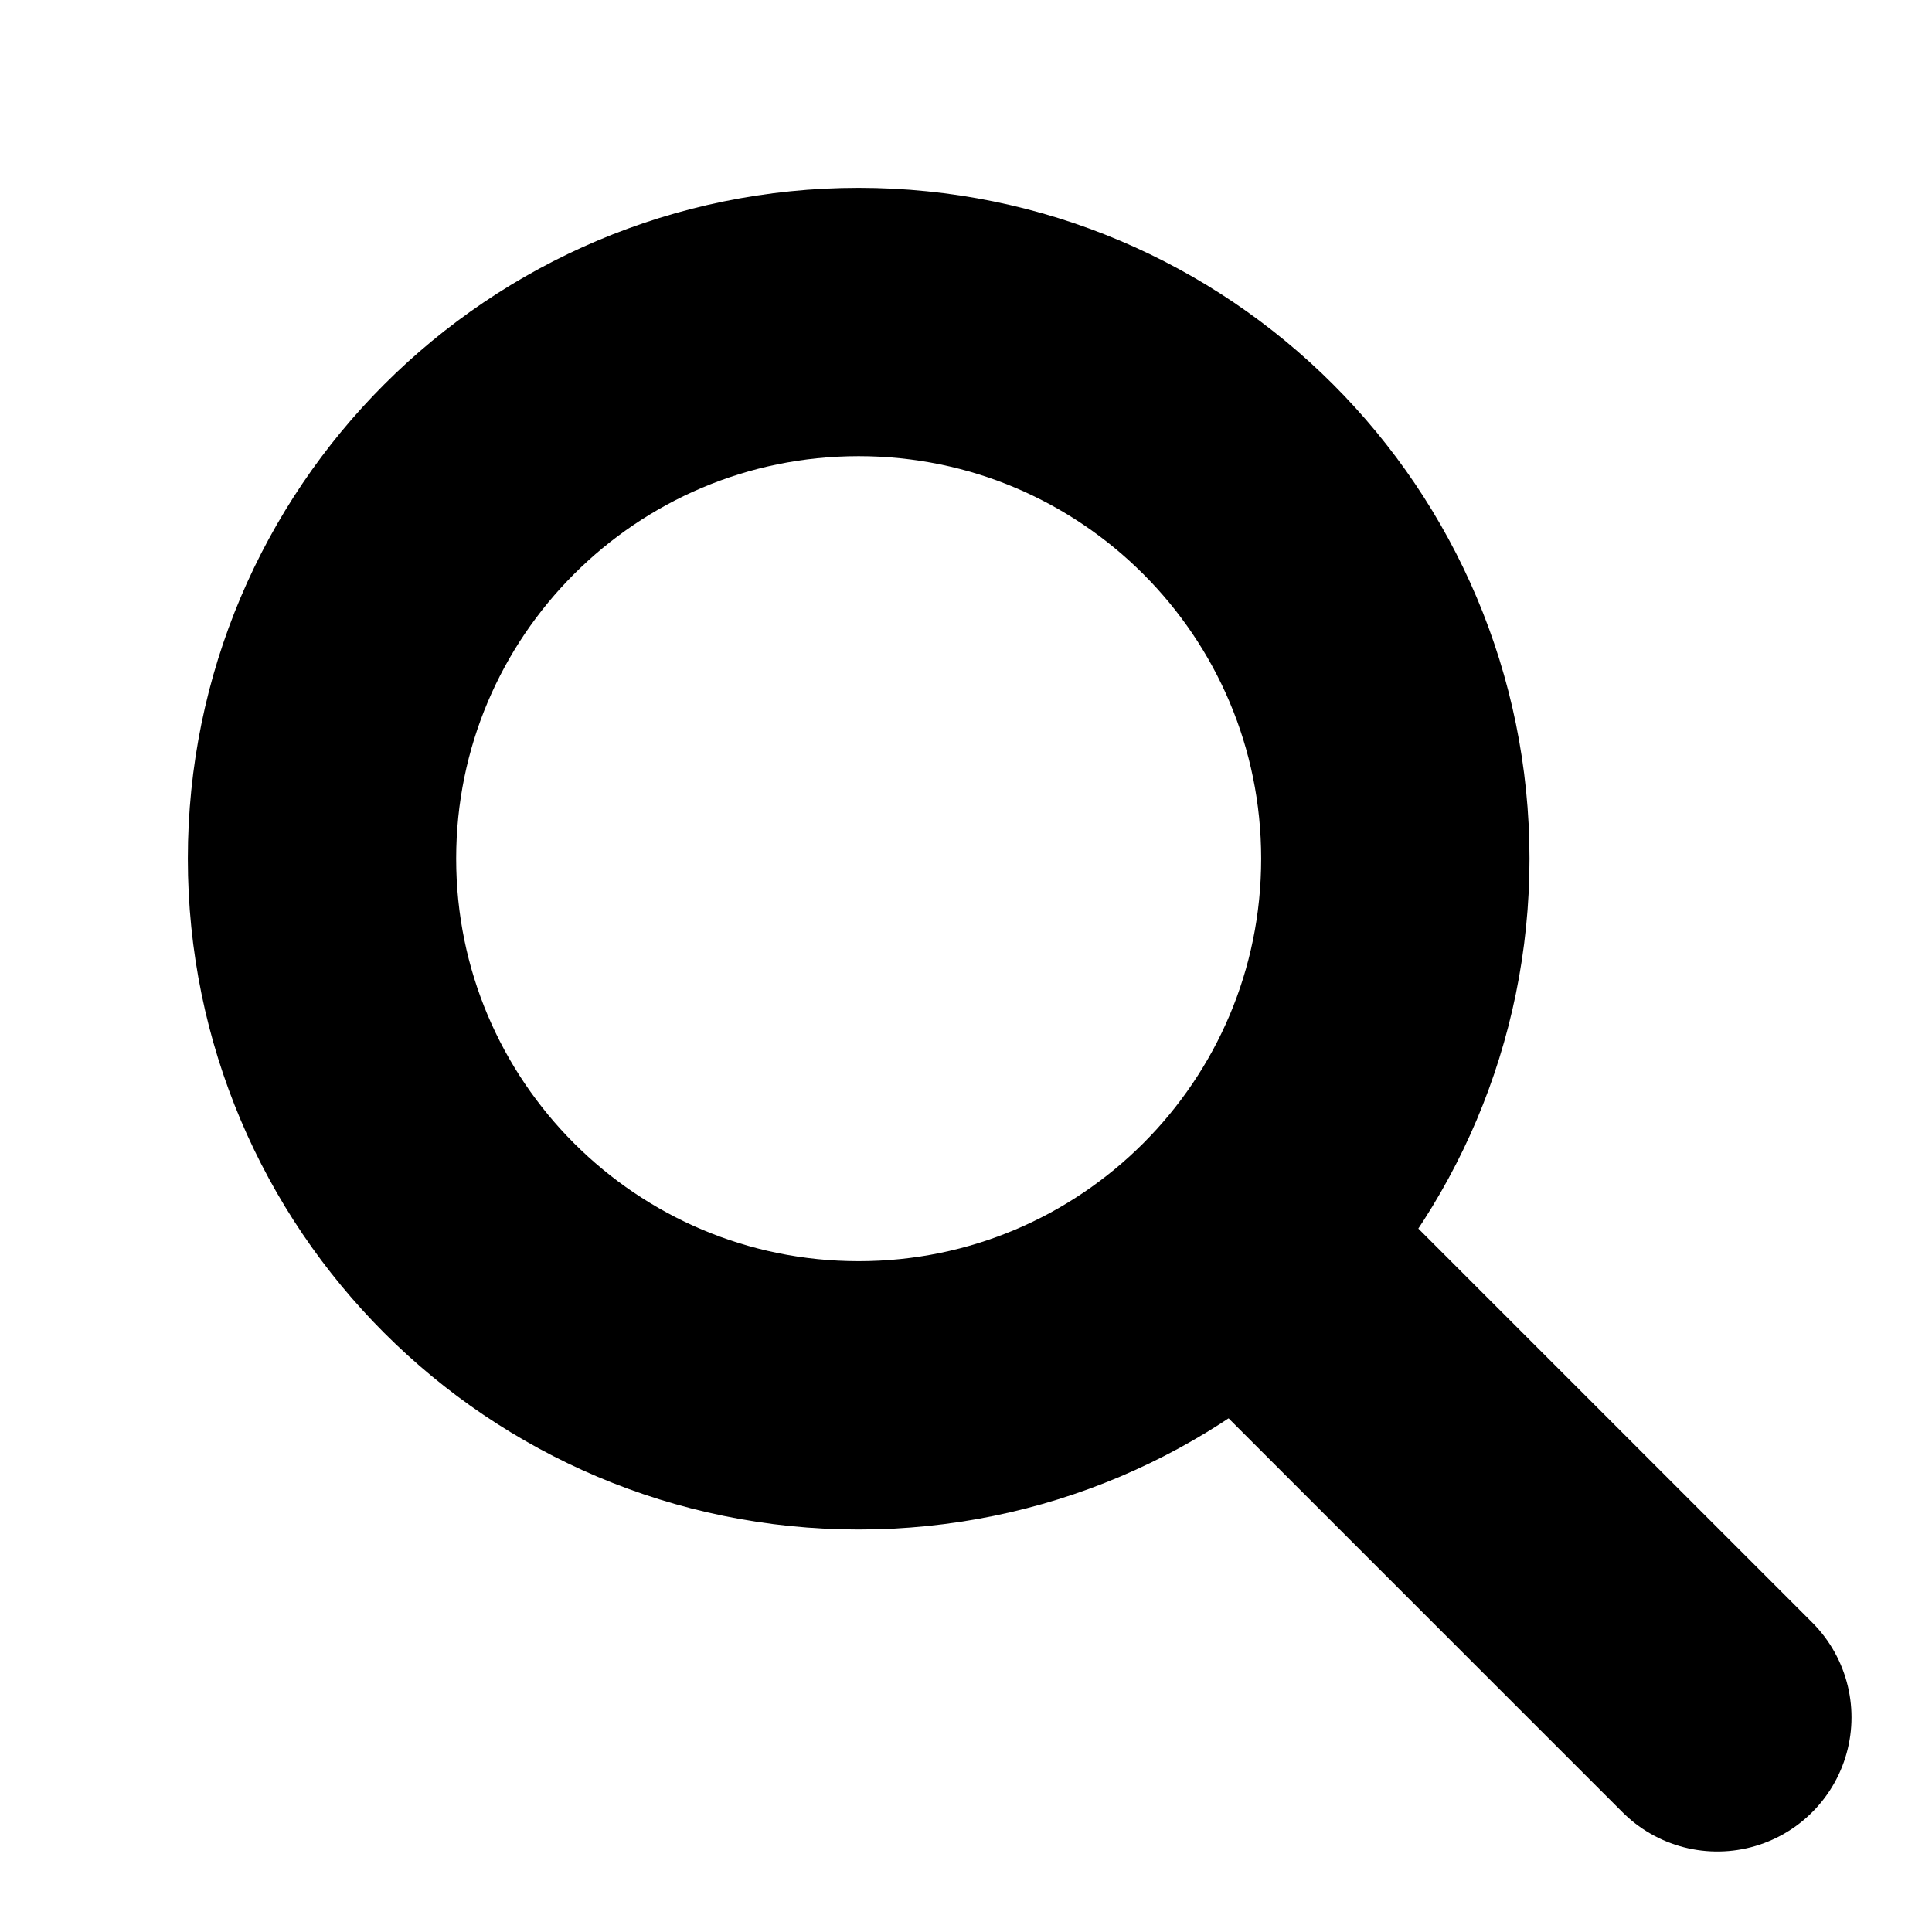
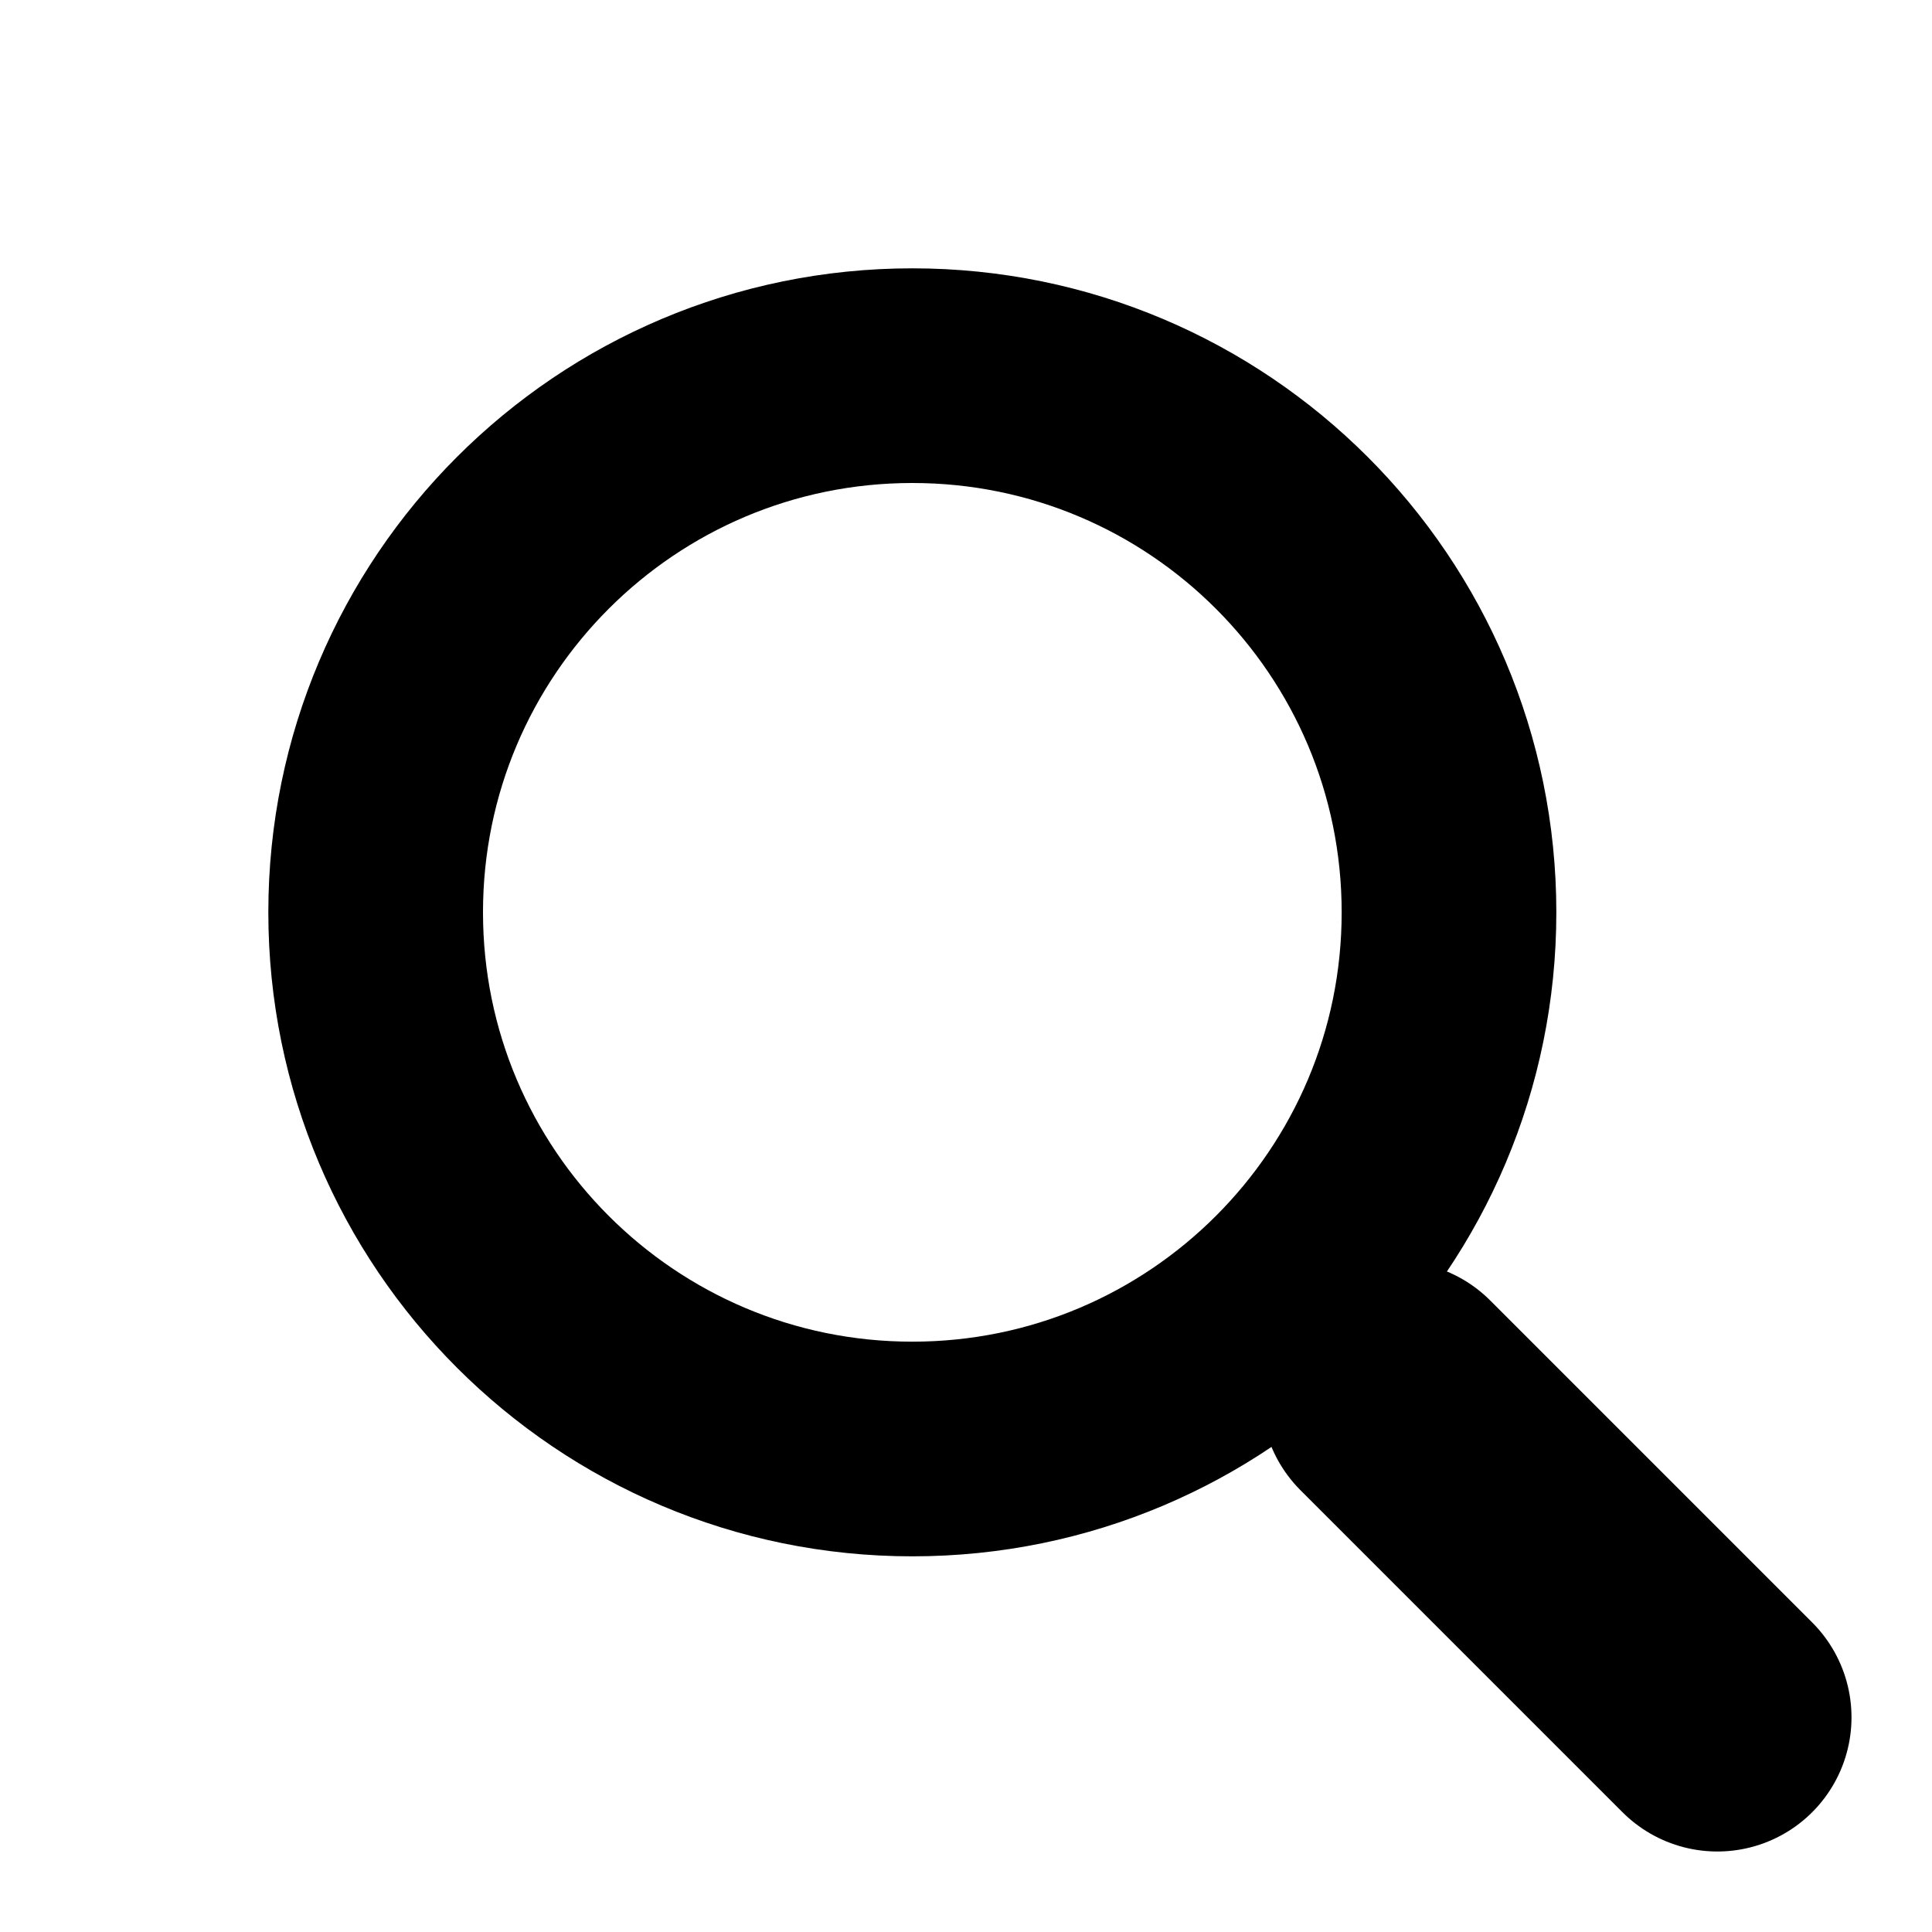
<svg xmlns="http://www.w3.org/2000/svg" width="18" height="18">
-   <circle cx="8" cy="8" r="5" stroke-width="2.5" style="stroke:#000000;fill:none;" />
-   <line x1="12" y1="12" x2="16" y2="16" stroke-linecap="round" style="stroke:currentColor" stroke-width="2.5" />
+   <circle cx="8.5" cy="8.5" r="5" stroke-width="2" style="stroke:#000000;fill:none;" />
+   <line x1="13" y1="13" x2="16" y2="16" stroke-linecap="round" style="stroke:currentColor" stroke-width="2.5" />
</svg>
